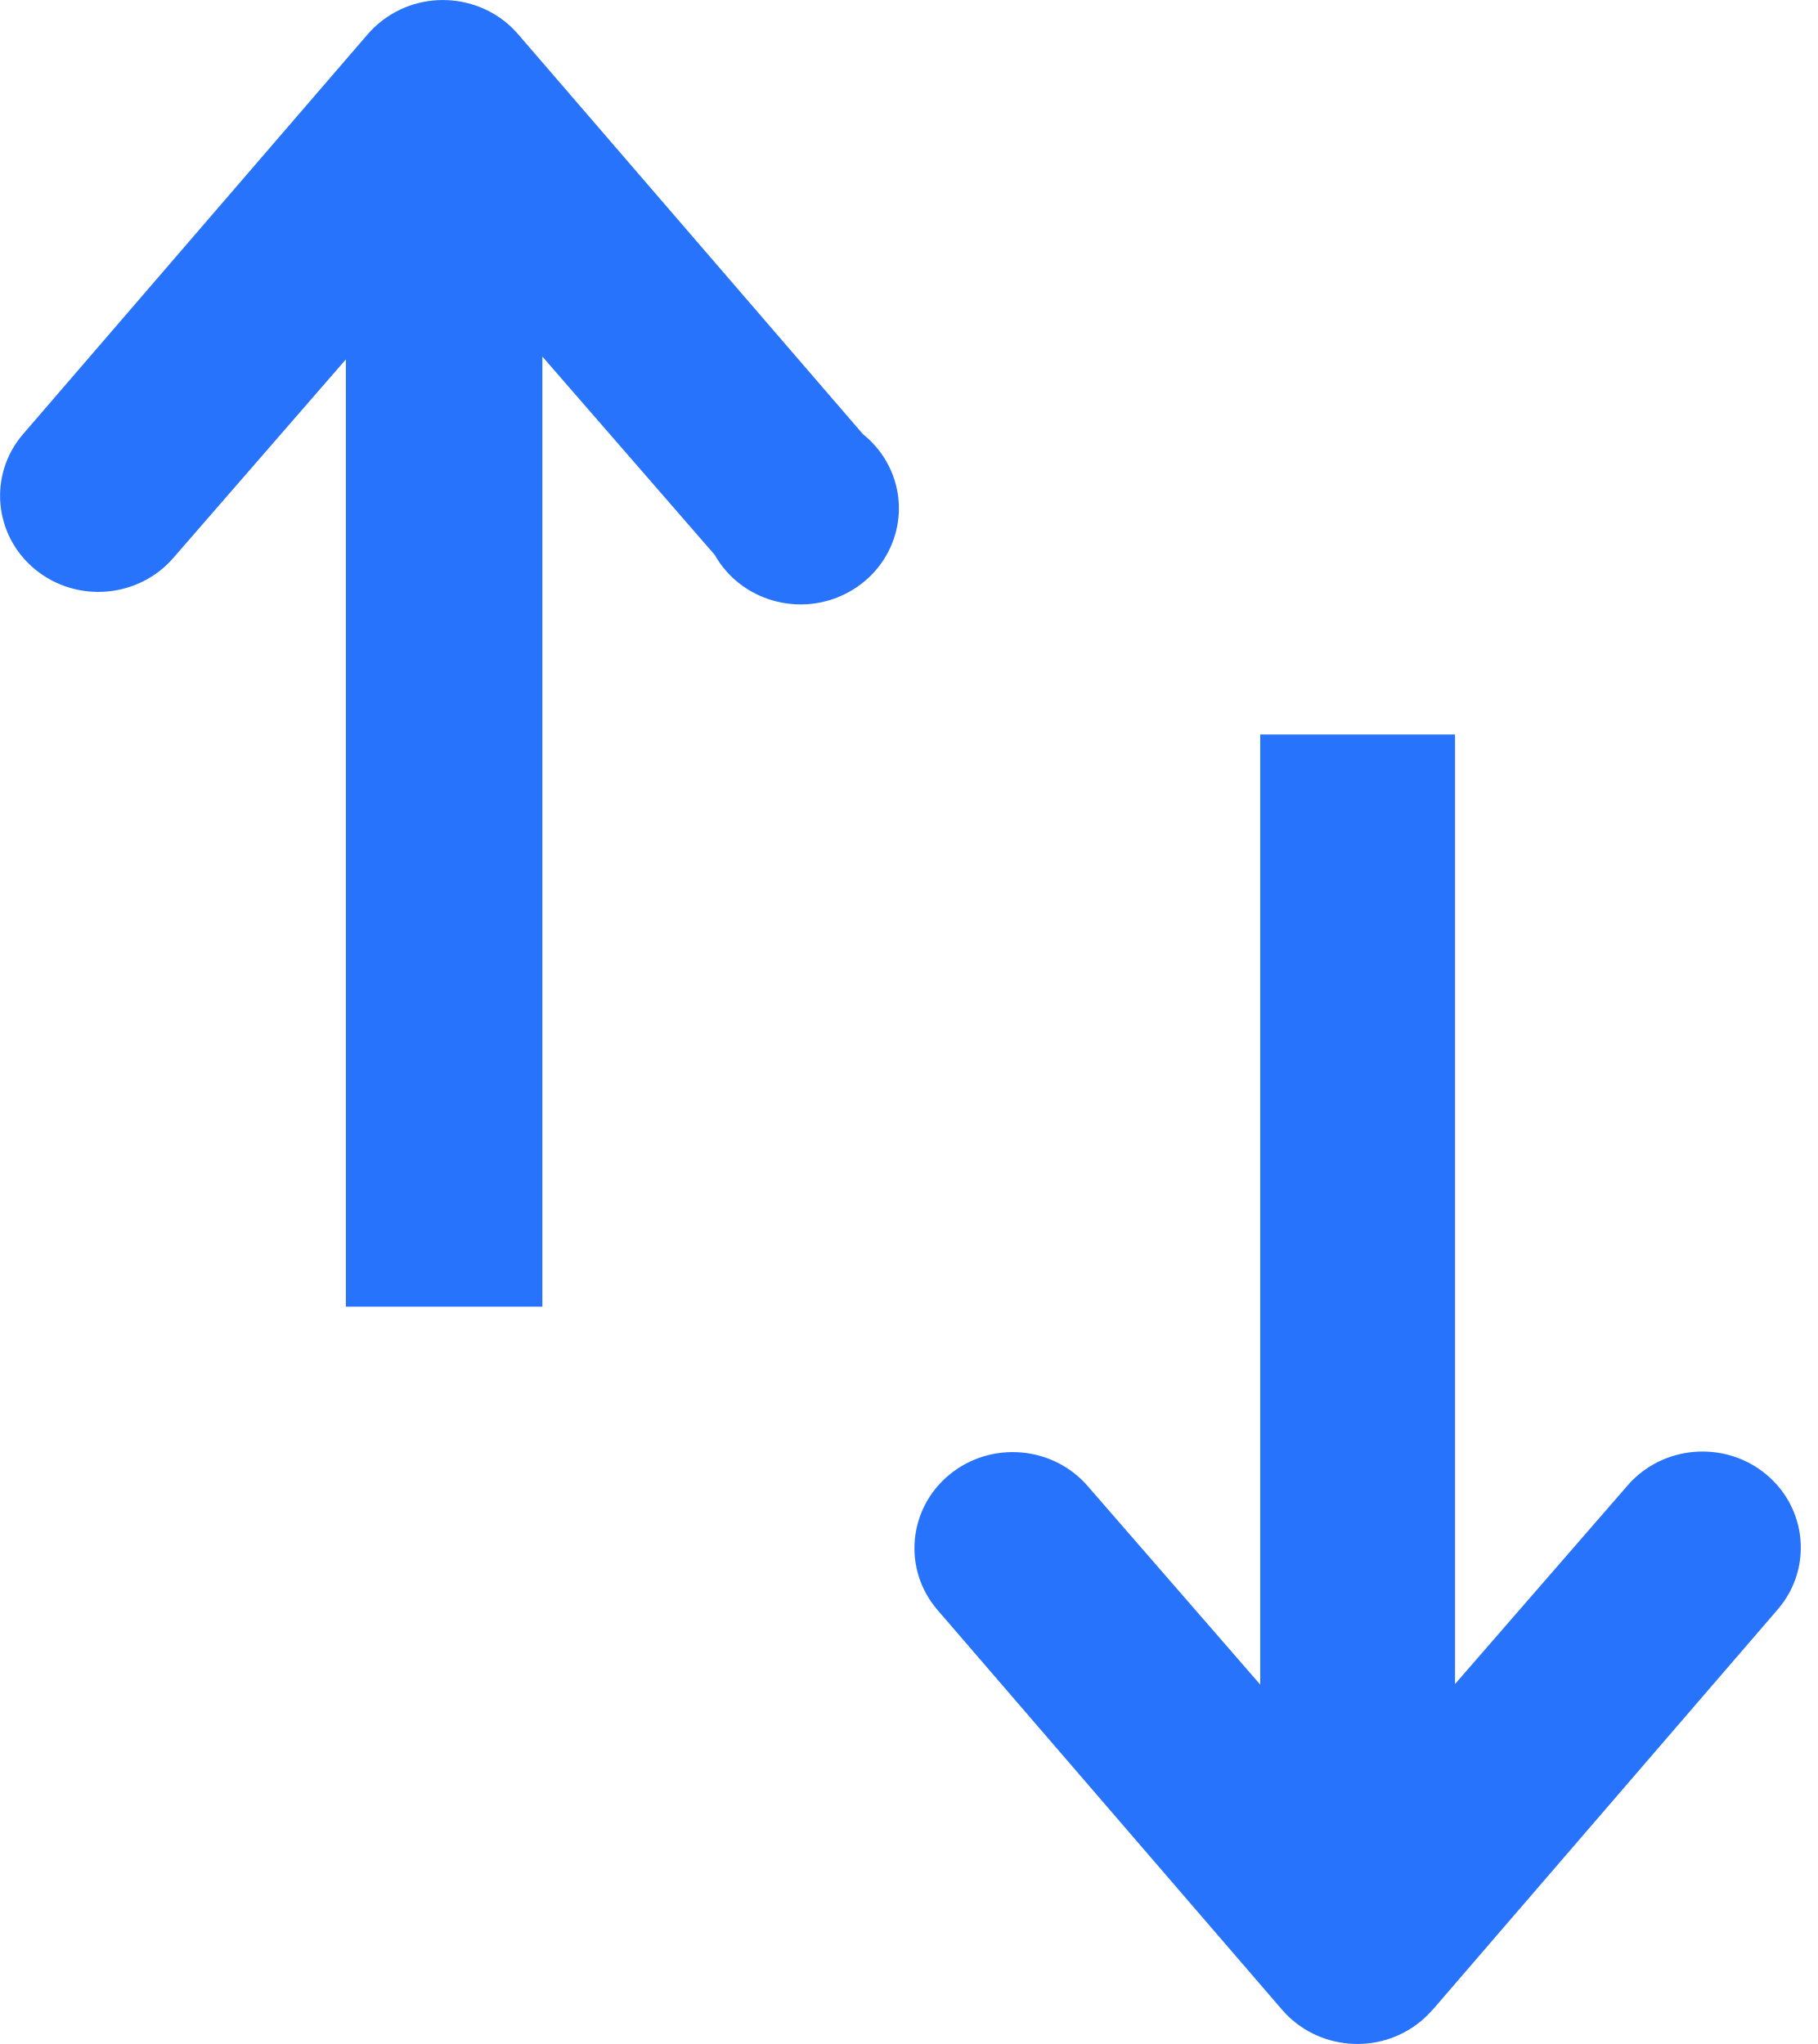
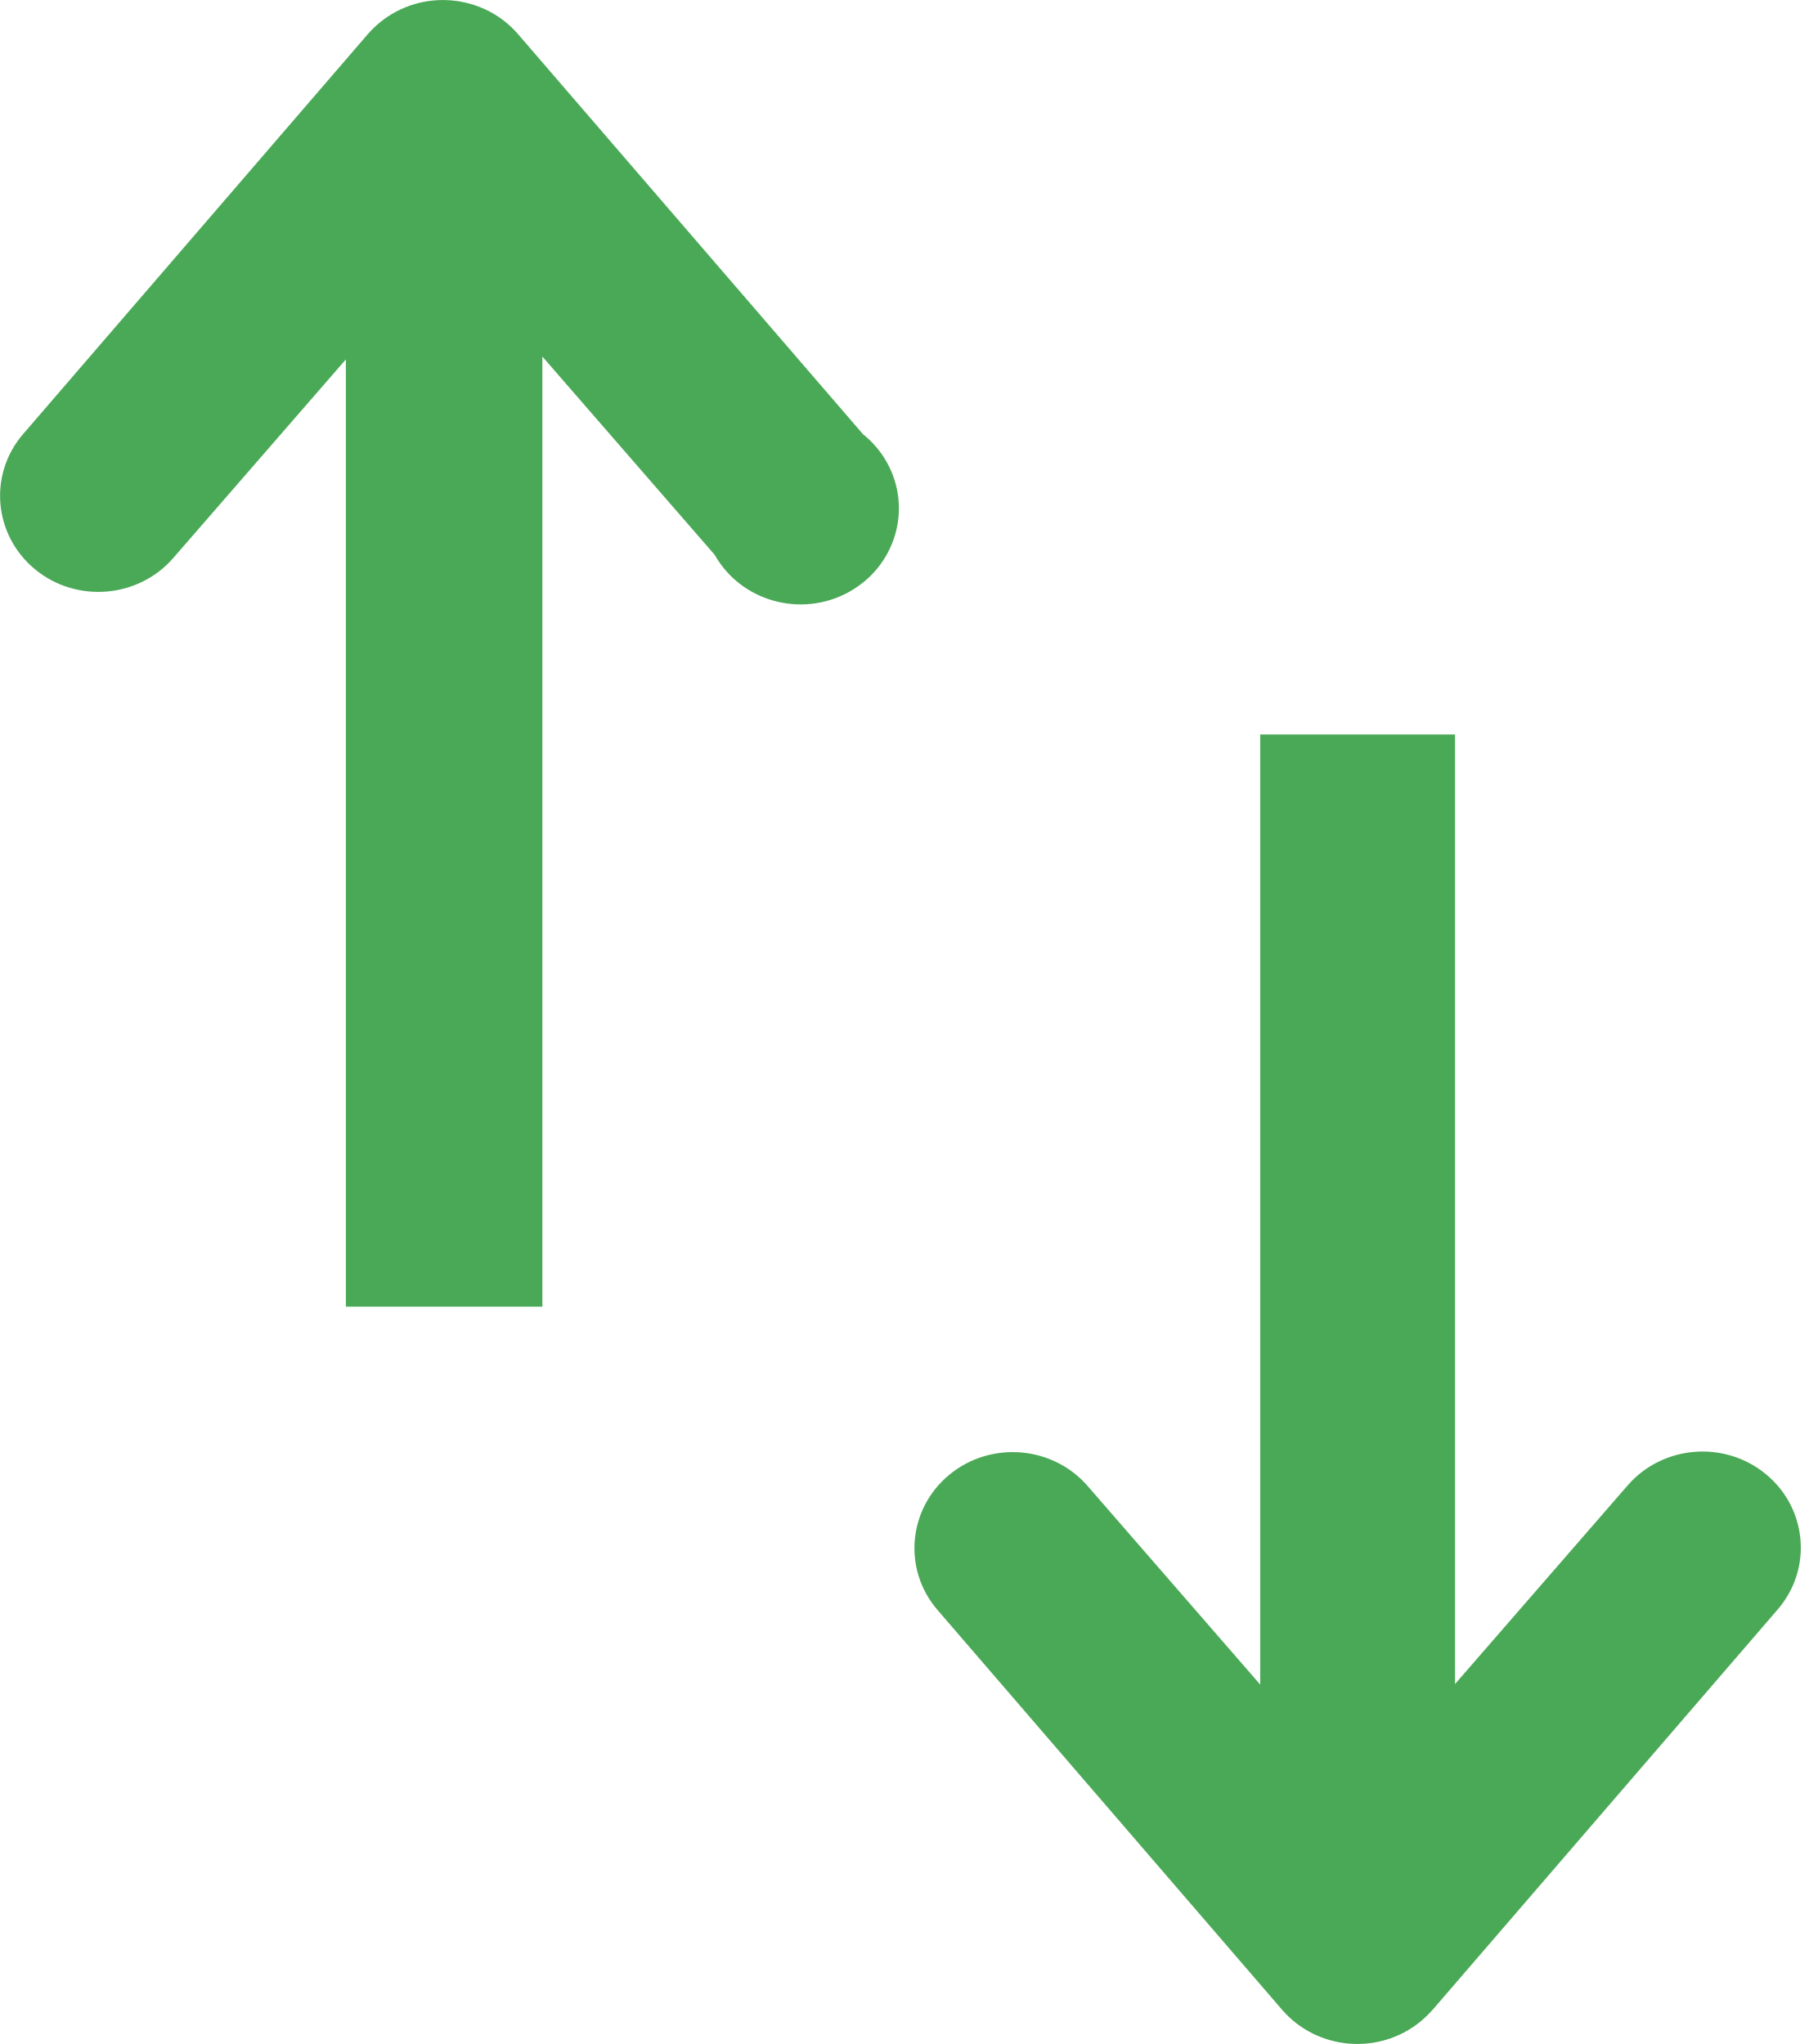
<svg xmlns="http://www.w3.org/2000/svg" width="16" height="18" viewBox="0 0 16 18" fill="none">
-   <path d="M15.652 14.172L12.618 17.693L12.613 17.698C12.58 17.735 12.544 17.771 12.506 17.802C12.14 18.102 11.595 18.055 11.287 17.698L8.253 14.177C7.946 13.82 7.994 13.286 8.359 12.986C8.725 12.685 9.271 12.732 9.578 13.089L11.095 14.835L11.095 6.468L12.81 6.468L12.81 14.83L14.327 13.084C14.634 12.727 15.18 12.68 15.546 12.981C15.911 13.281 15.959 13.815 15.652 14.172Z" fill="#2873FB" />
-   <path d="M4.775 3.14L4.775 11.507L3.045 11.507L3.045 3.165L1.528 4.911C1.221 5.268 0.675 5.315 0.309 5.014C-0.056 4.714 -0.104 4.18 0.203 3.823L3.237 0.302C3.27 0.264 3.306 0.229 3.344 0.198C3.71 -0.102 4.255 -0.055 4.562 0.302L7.597 3.823C7.682 3.891 7.753 3.974 7.806 4.068C8.037 4.477 7.885 4.991 7.467 5.217C7.049 5.443 6.523 5.295 6.292 4.886L4.775 3.14Z" fill="#2873FB" />
+   <path d="M15.652 14.172L12.618 17.693L12.613 17.698C12.58 17.735 12.544 17.771 12.506 17.802C12.14 18.102 11.595 18.055 11.287 17.698L8.253 14.177C7.946 13.82 7.994 13.286 8.359 12.986C8.725 12.685 9.271 12.732 9.578 13.089L11.095 14.835L11.095 6.468L12.81 6.468L12.81 14.83L14.327 13.084C14.634 12.727 15.18 12.68 15.546 12.981C15.911 13.281 15.959 13.815 15.652 14.172Z" fill="#4AA956" />
+   <path d="M4.775 3.14L4.775 11.507L3.045 11.507L3.045 3.165L1.528 4.911C1.221 5.268 0.675 5.315 0.309 5.014C-0.056 4.714 -0.104 4.18 0.203 3.823L3.237 0.302C3.27 0.264 3.306 0.229 3.344 0.198C3.71 -0.102 4.255 -0.055 4.562 0.302L7.597 3.823C7.682 3.891 7.753 3.974 7.806 4.068C8.037 4.477 7.885 4.991 7.467 5.217C7.049 5.443 6.523 5.295 6.292 4.886L4.775 3.14Z" fill="#4AA956" />
</svg>
